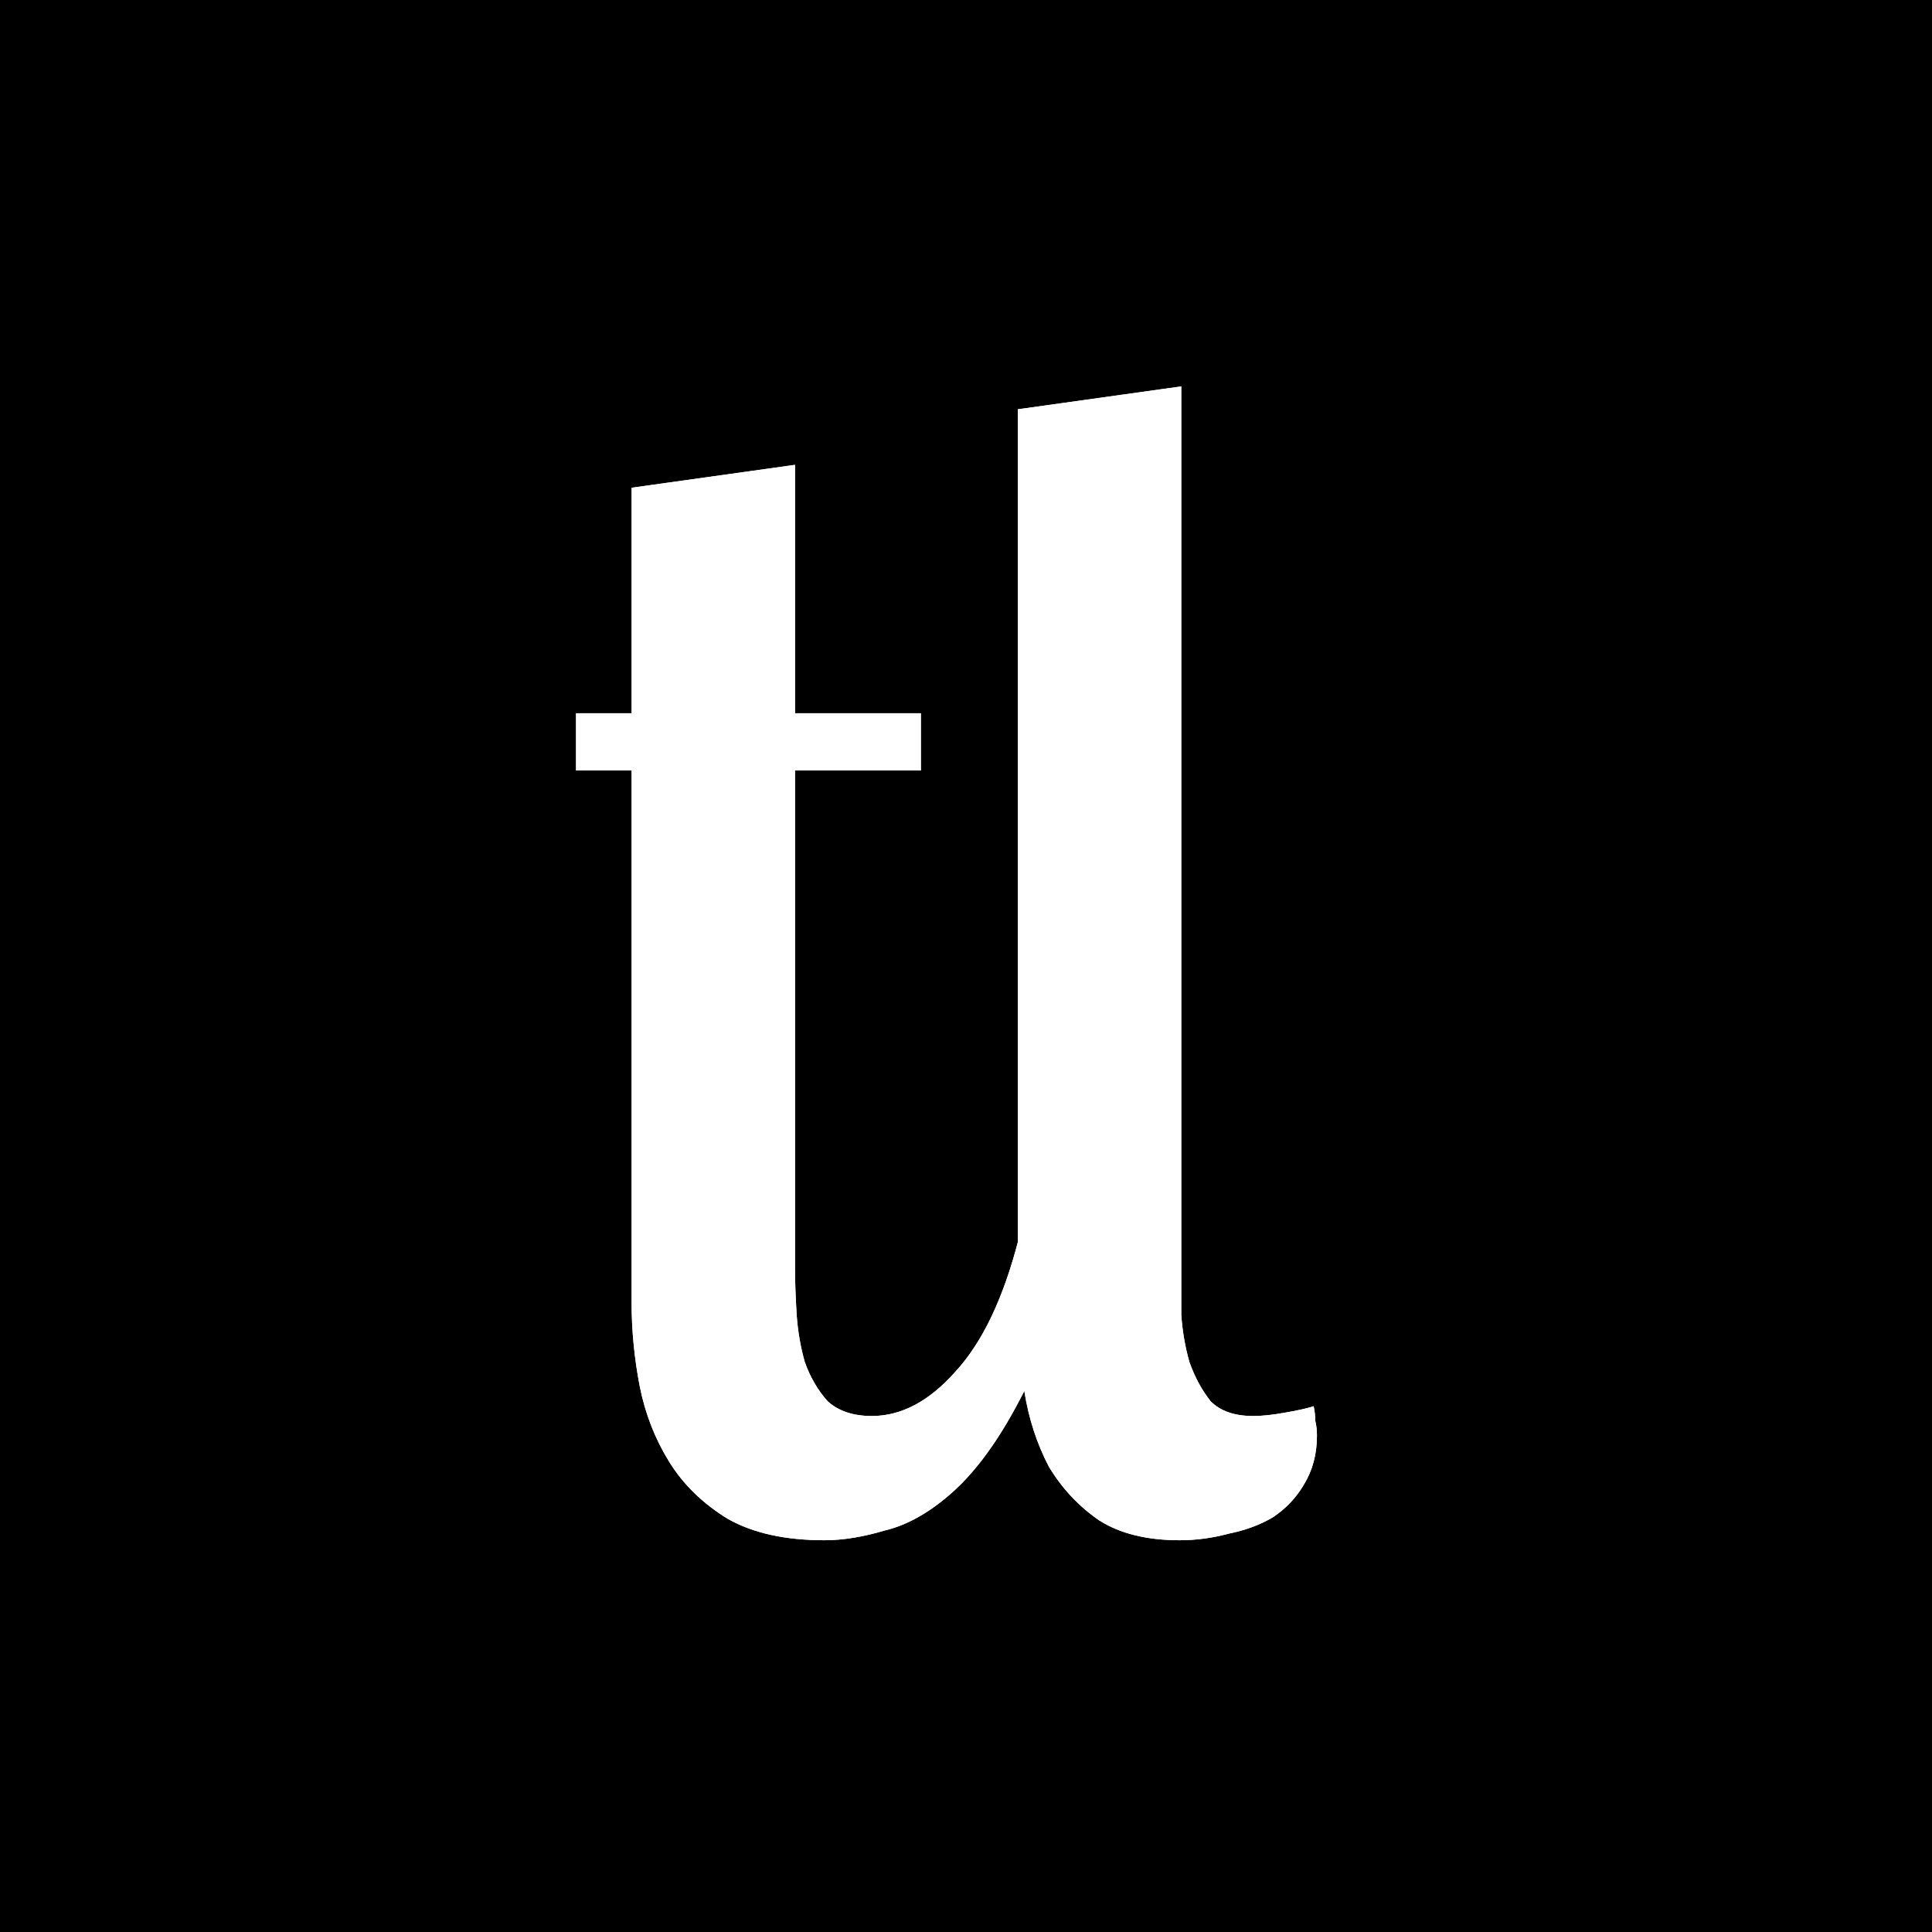
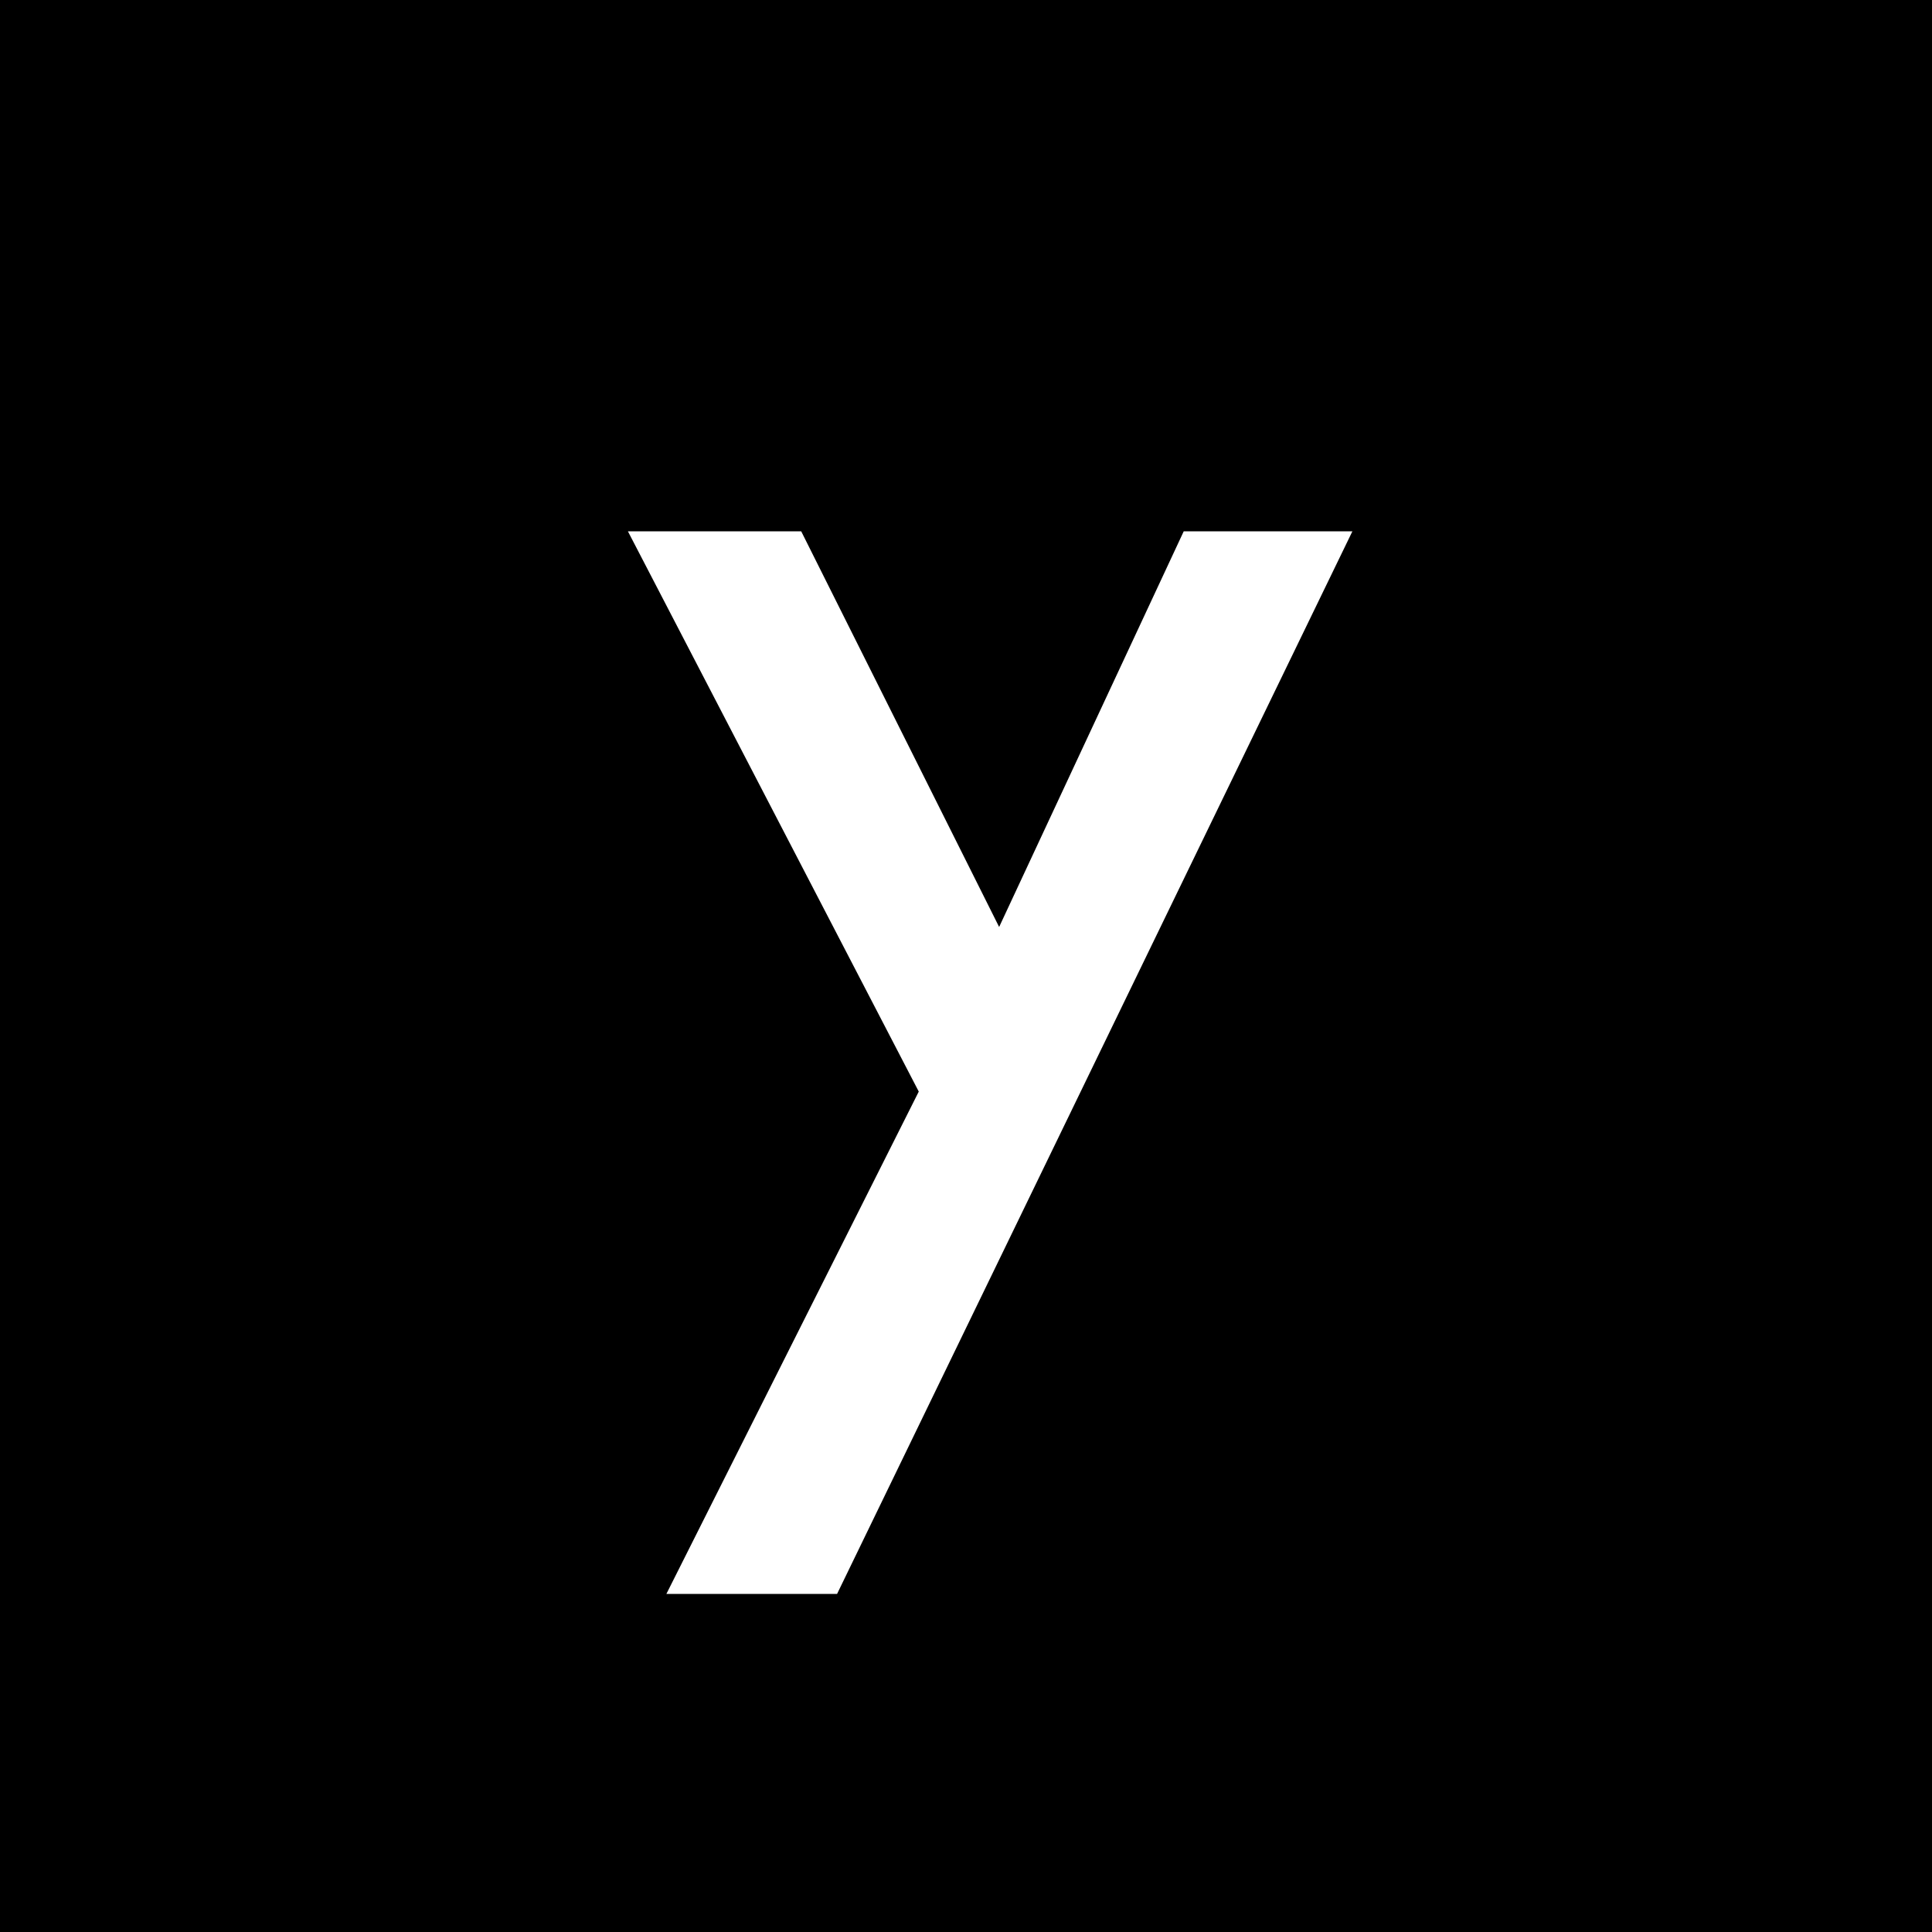
<svg xmlns="http://www.w3.org/2000/svg" width="40" height="40" viewBox="0 0 40 40" fill="none">
  <rect width="40" height="40" fill="black" />
-   <path d="M16.46 9.624V14.767H19.066V15.952H16.46V26.272C16.46 26.543 16.472 26.858 16.494 27.219C16.517 27.558 16.573 27.885 16.663 28.201C16.776 28.517 16.934 28.787 17.137 29.013C17.363 29.216 17.667 29.317 18.051 29.317C18.66 29.317 19.235 29.013 19.776 28.404C20.34 27.795 20.78 26.87 21.096 25.629H22.348C21.965 27.05 21.547 28.178 21.096 29.013C20.668 29.825 20.216 30.445 19.743 30.874C19.269 31.302 18.795 31.573 18.322 31.686C17.87 31.821 17.453 31.889 17.07 31.889C16.258 31.889 15.592 31.742 15.073 31.449C14.554 31.133 14.148 30.738 13.855 30.265C13.562 29.791 13.359 29.272 13.246 28.708C13.133 28.122 13.077 27.547 13.077 26.983V15.952H11.926V14.767H13.077V10.098L16.46 9.624Z" fill="white" />
-   <path d="M24.457 8V26.272C24.457 26.543 24.457 26.858 24.457 27.219C24.48 27.558 24.536 27.885 24.626 28.201C24.739 28.517 24.886 28.787 25.066 29.013C25.269 29.216 25.562 29.317 25.946 29.317C26.126 29.317 26.341 29.295 26.589 29.25C26.86 29.204 27.062 29.159 27.198 29.114C27.221 29.227 27.232 29.329 27.232 29.419C27.254 29.509 27.266 29.61 27.266 29.723C27.266 30.107 27.175 30.445 26.995 30.738C26.837 31.009 26.623 31.235 26.352 31.415C26.081 31.573 25.777 31.686 25.438 31.753C25.1 31.844 24.762 31.889 24.423 31.889C23.747 31.889 23.194 31.753 22.765 31.483C22.337 31.19 21.987 30.817 21.716 30.366C21.468 29.892 21.299 29.374 21.209 28.81C21.119 28.246 21.073 27.682 21.073 27.118V8.474L24.457 8Z" fill="white" />
-   <path d="M16.46 9.624V14.767H19.066V15.952H16.46V26.272C16.46 26.543 16.472 26.858 16.494 27.219C16.517 27.558 16.573 27.885 16.663 28.201C16.776 28.517 16.934 28.787 17.137 29.013C17.363 29.216 17.667 29.317 18.051 29.317C18.66 29.317 19.235 29.013 19.776 28.404C20.34 27.795 20.78 26.87 21.096 25.629H22.348C21.965 27.05 21.547 28.178 21.096 29.013C20.668 29.825 20.216 30.445 19.743 30.874C19.269 31.302 18.795 31.573 18.322 31.686C17.87 31.821 17.453 31.889 17.07 31.889C16.258 31.889 15.592 31.742 15.073 31.449C14.554 31.133 14.148 30.738 13.855 30.265C13.562 29.791 13.359 29.272 13.246 28.708C13.133 28.122 13.077 27.547 13.077 26.983V15.952H11.926V14.767H13.077V10.098L16.46 9.624Z" fill="white" />
-   <path d="M24.457 8V26.272C24.457 26.543 24.457 26.858 24.457 27.219C24.48 27.558 24.536 27.885 24.626 28.201C24.739 28.517 24.886 28.787 25.066 29.013C25.269 29.216 25.562 29.317 25.946 29.317C26.126 29.317 26.341 29.295 26.589 29.25C26.86 29.204 27.062 29.159 27.198 29.114C27.221 29.227 27.232 29.329 27.232 29.419C27.254 29.509 27.266 29.61 27.266 29.723C27.266 30.107 27.175 30.445 26.995 30.738C26.837 31.009 26.623 31.235 26.352 31.415C26.081 31.573 25.777 31.686 25.438 31.753C25.1 31.844 24.762 31.889 24.423 31.889C23.747 31.889 23.194 31.753 22.765 31.483C22.337 31.19 21.987 30.817 21.716 30.366C21.468 29.892 21.299 29.374 21.209 28.81C21.119 28.246 21.073 27.682 21.073 27.118V8.474L24.457 8Z" fill="white" />
+   <path d="M19.022 22.6L13 11H16.588L20.686 19.192L24.508 11H28L17.331 33H13.797L19.022 22.6Z" fill="white" />
</svg>
